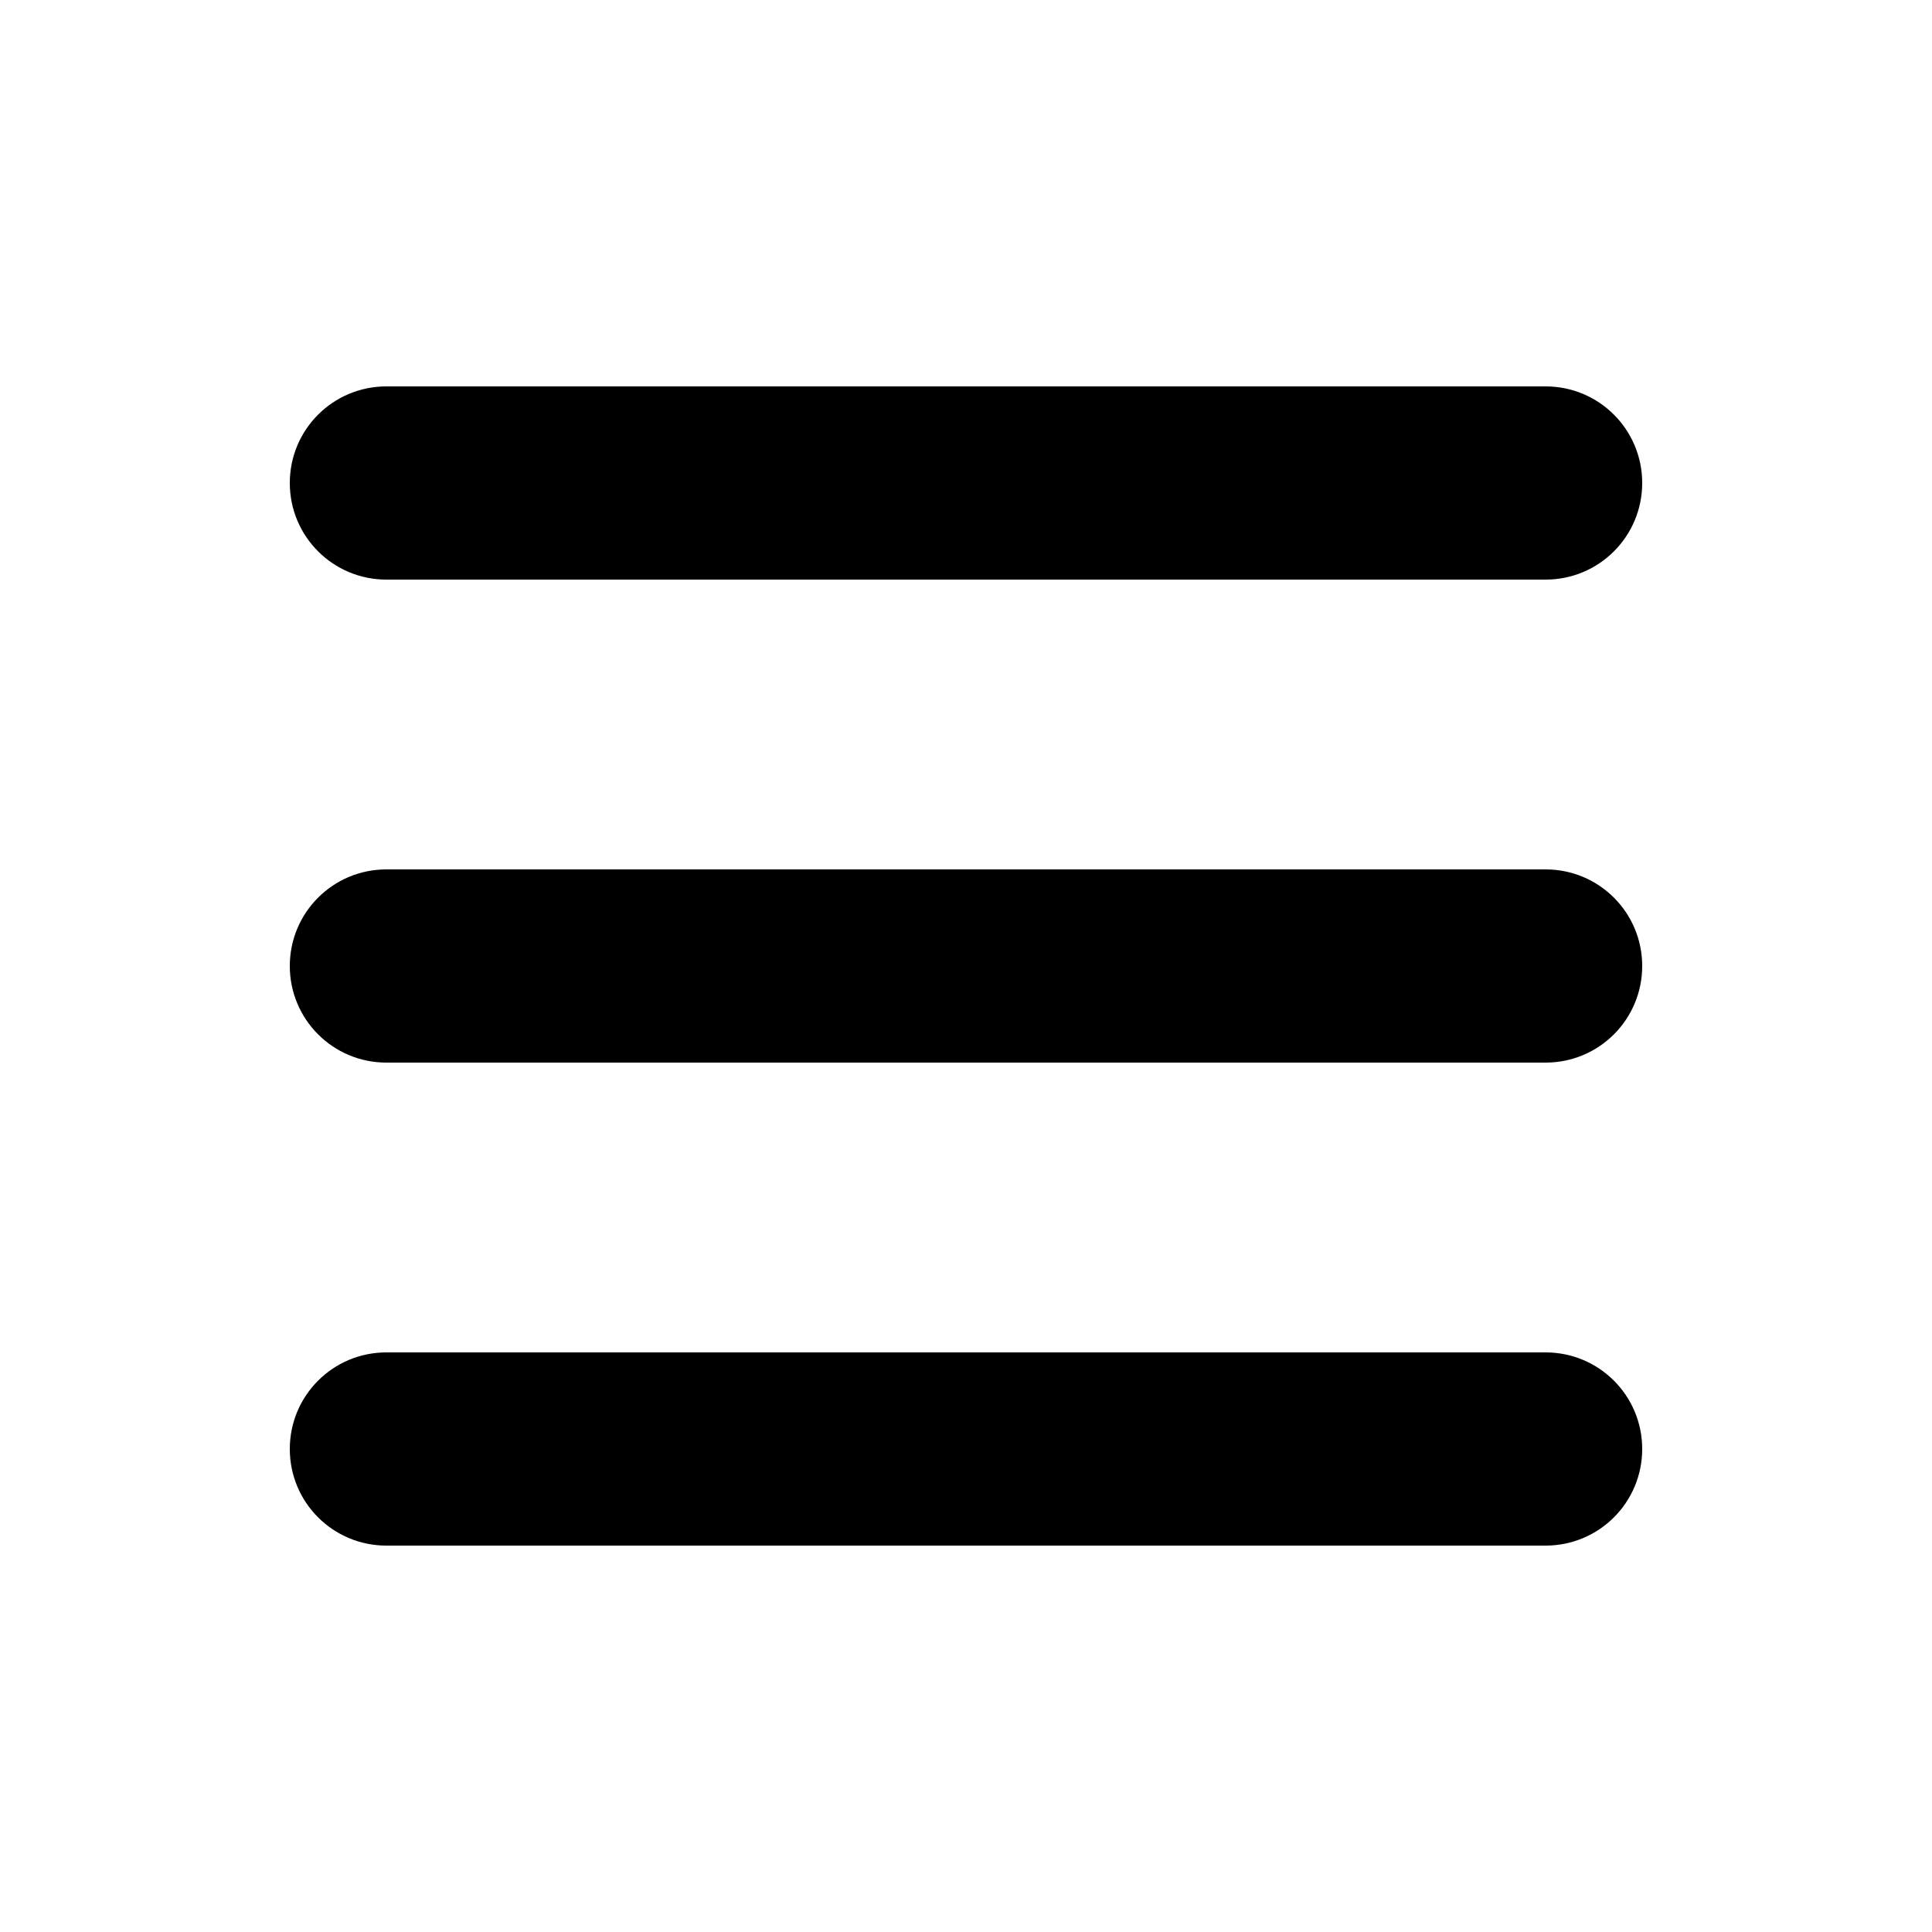
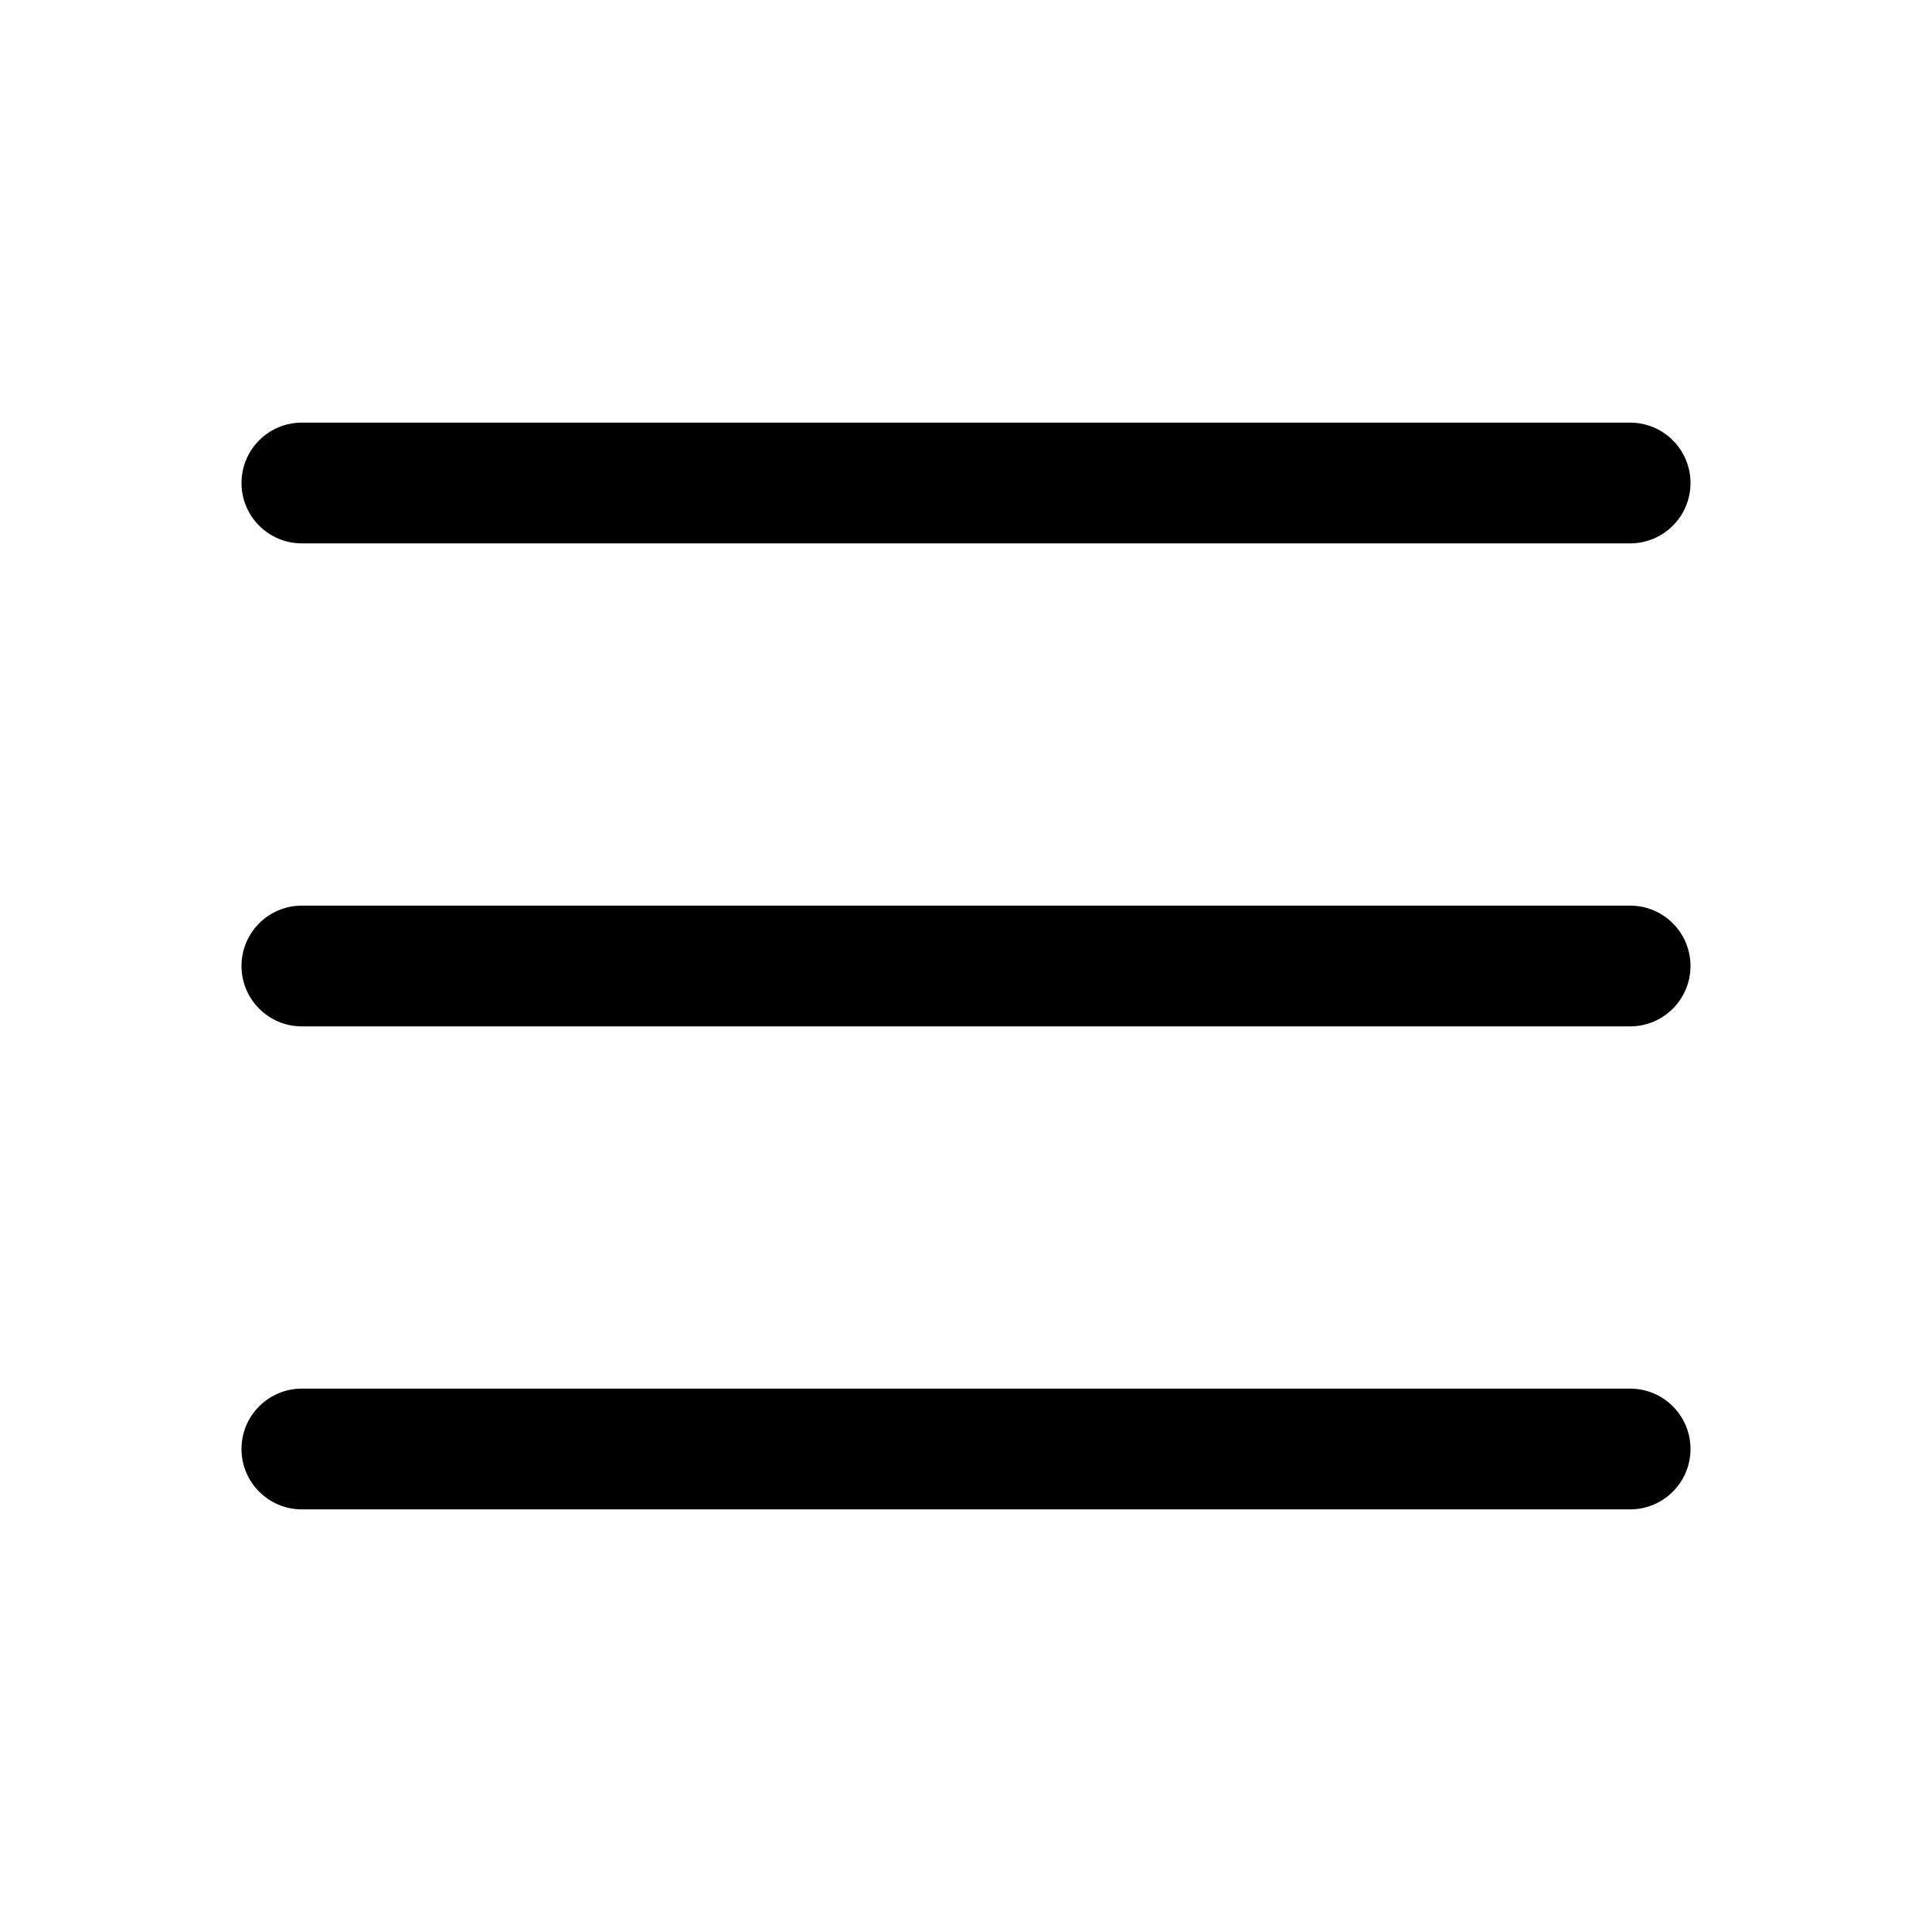
- <svg xmlns="http://www.w3.org/2000/svg" viewBox="0 0 640 640">
-   <path d="M96 160C96 142.3 110.3 128 128 128L512 128C529.7 128 544 142.3 544 160C544 177.7 529.7 192 512 192L128 192C110.3 192 96 177.7 96 160zM96 320C96 302.3 110.3 288 128 288L512 288C529.7 288 544 302.3 544 320C544 337.7 529.7 352 512 352L128 352C110.3 352 96 337.7 96 320zM544 480C544 497.7 529.7 512 512 512L128 512C110.3 512 96 497.7 96 480C96 462.3 110.3 448 128 448L512 448C529.7 448 544 462.3 544 480z" />
+ <svg xmlns="http://www.w3.org/2000/svg" width="32" height="32" fill="#000000" viewBox="0 0 256 256">
+   <path d="M224,128a8,8,0,0,1-8,8H40a8,8,0,0,1,0-16H216A8,8,0,0,1,224,128ZM40,72H216a8,8,0,0,0,0-16H40a8,8,0,0,0,0,16ZM216,184H40a8,8,0,0,0,0,16H216a8,8,0,0,0,0-16Z" />
</svg>
